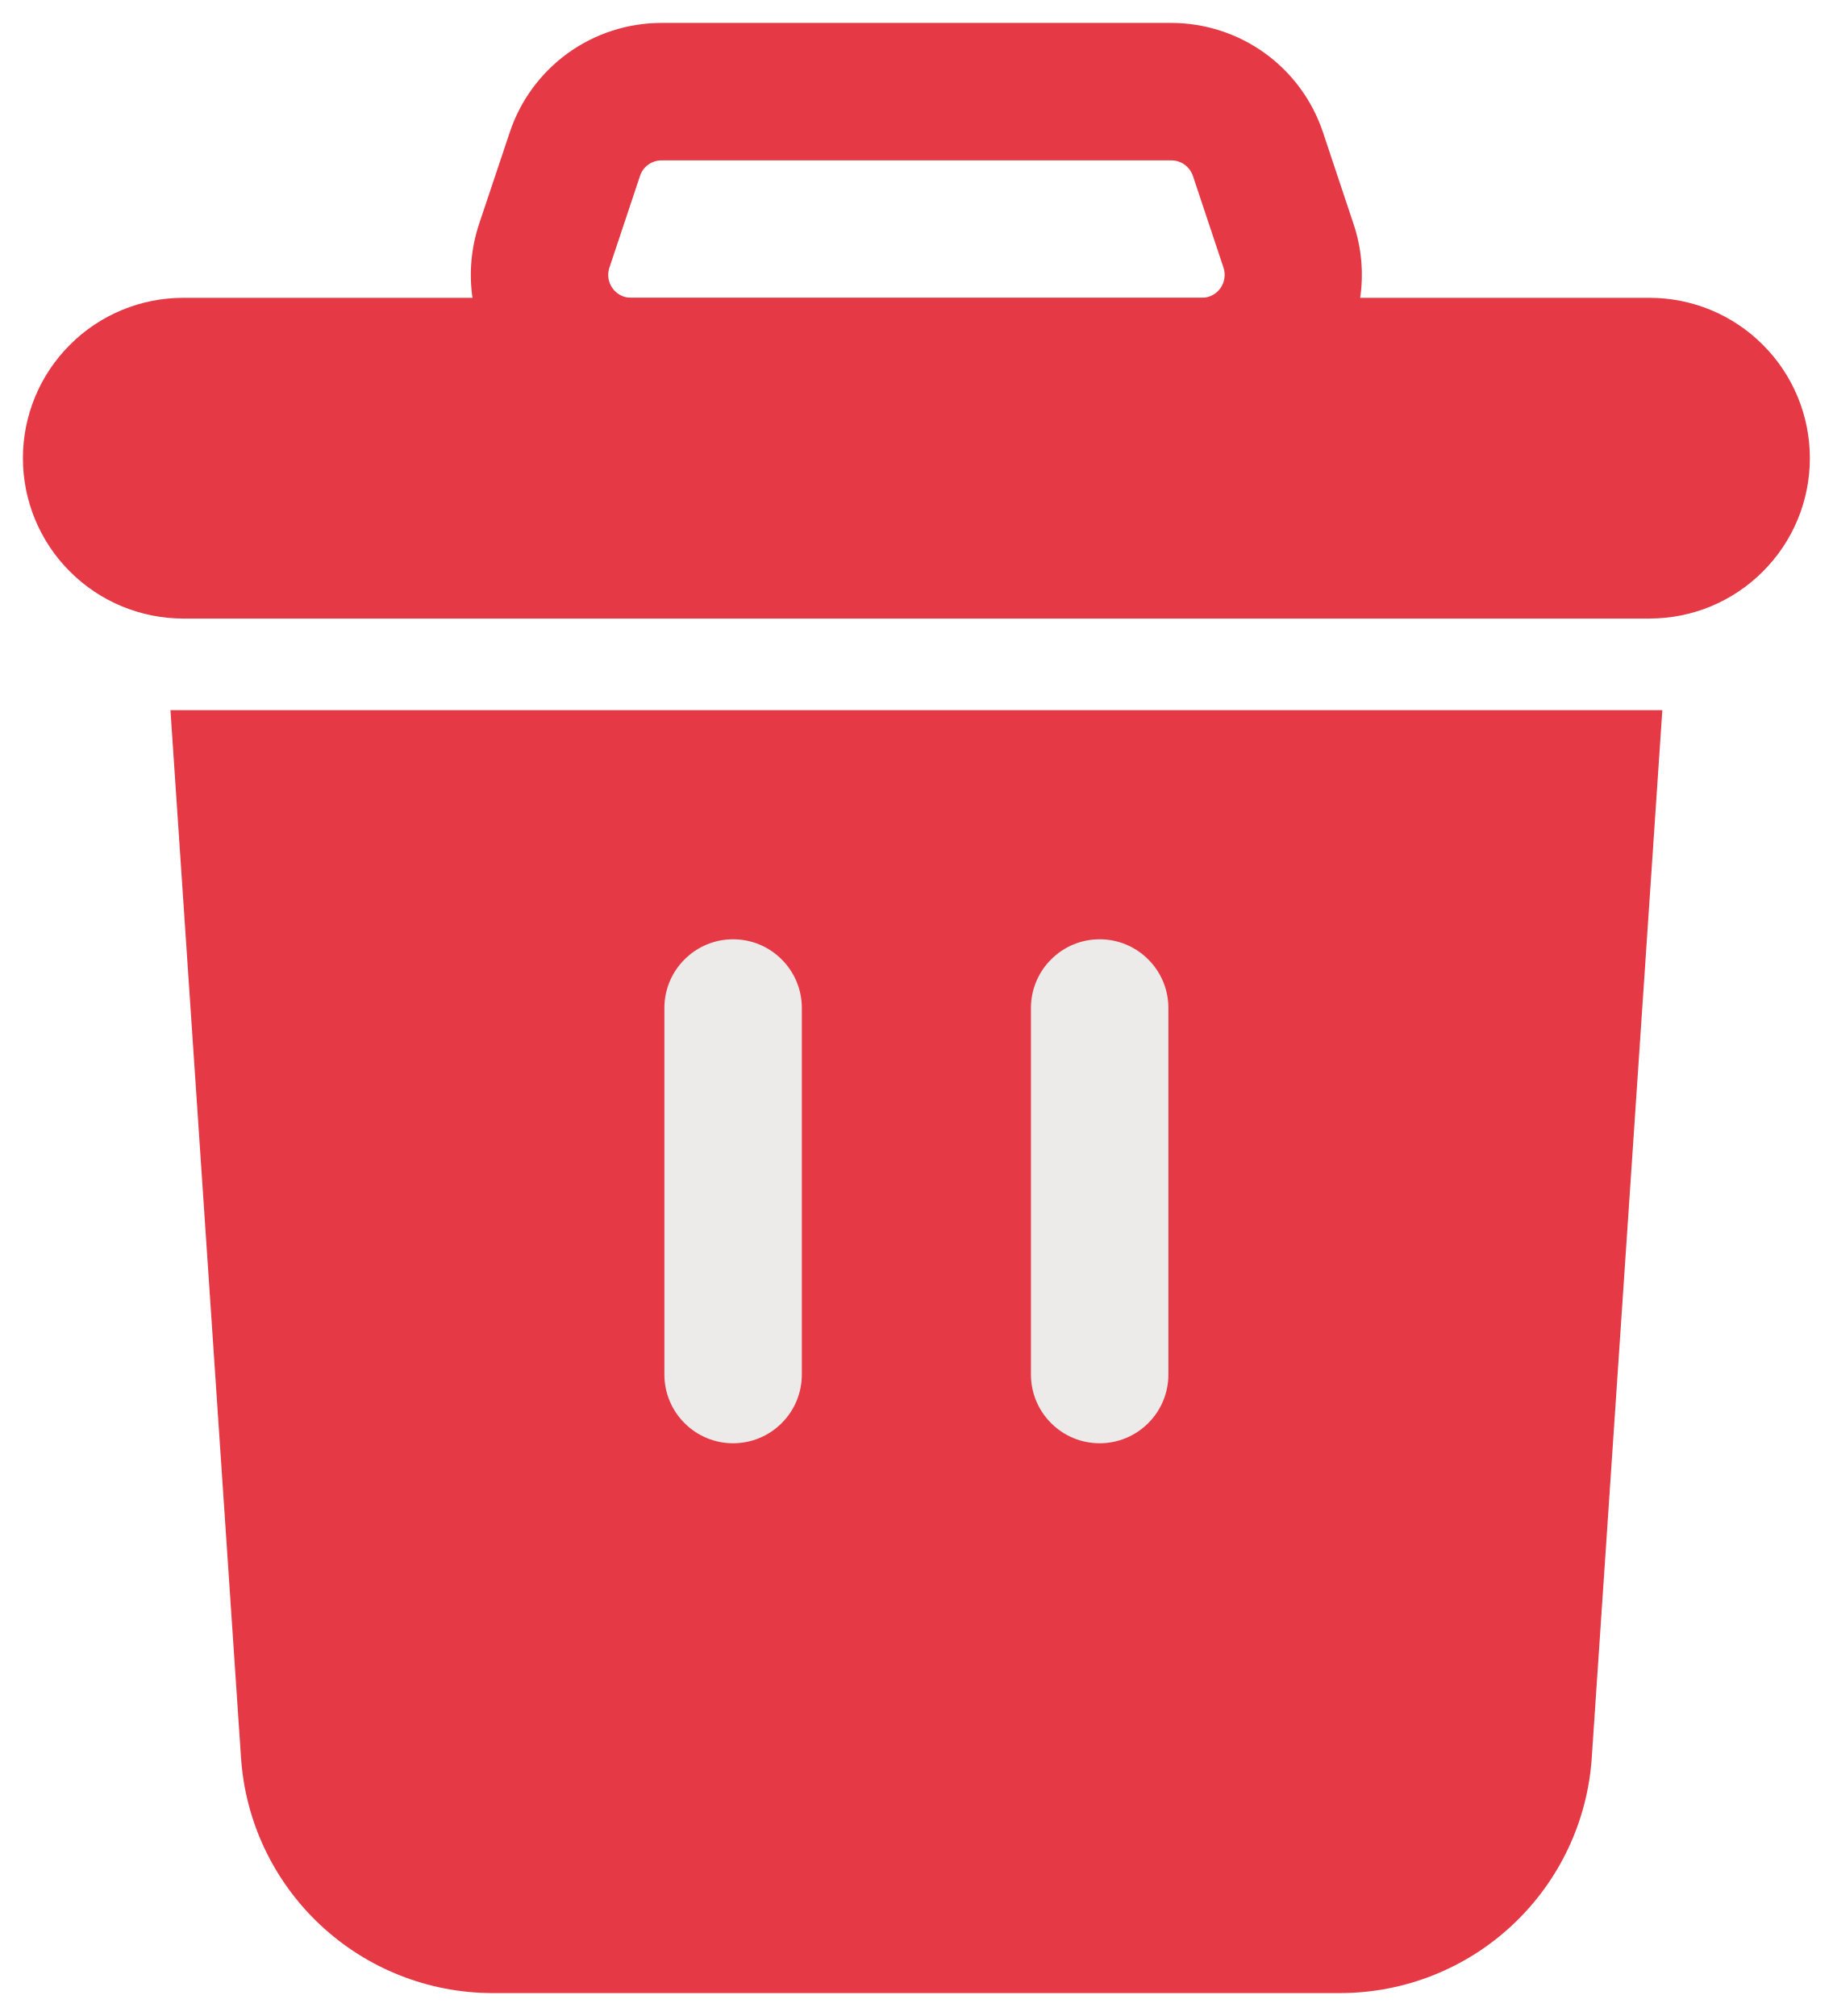
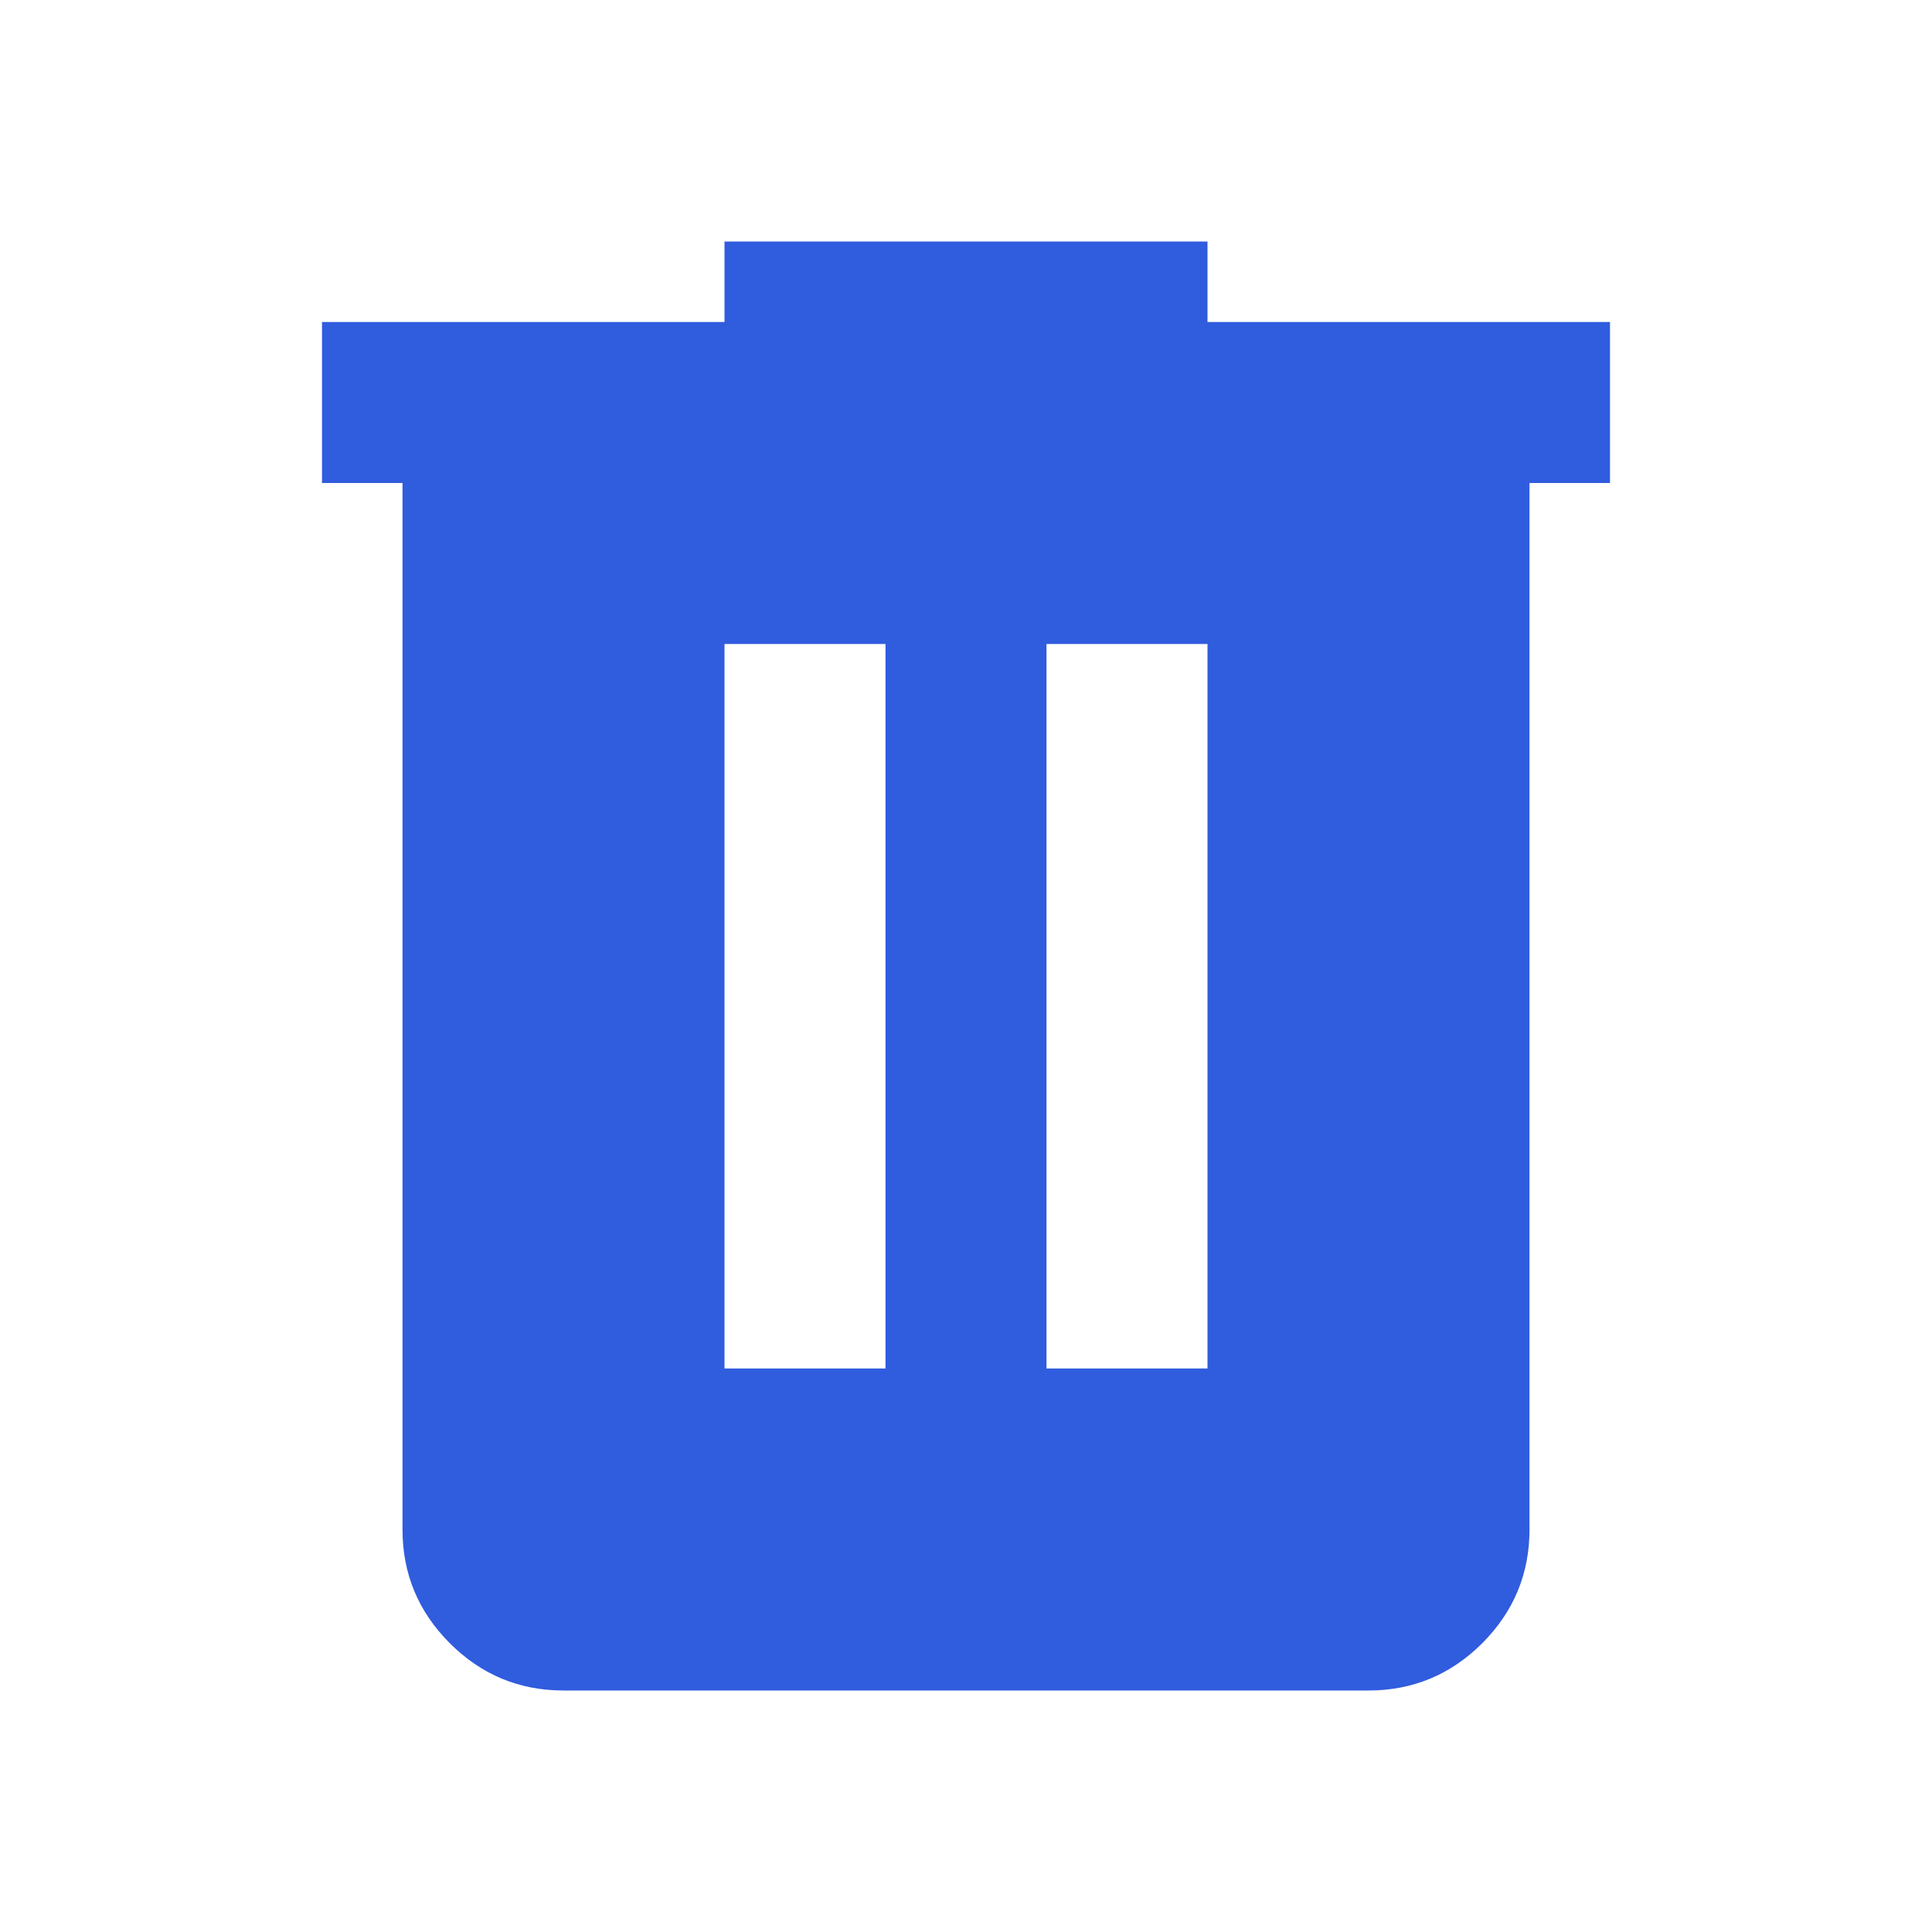
- <svg xmlns="http://www.w3.org/2000/svg" width="20" height="22" viewBox="0 0 20 22" fill="none">
-   <path d="M18.14 7.75L17.37 19.18C17.324 19.876 17.015 20.528 16.506 21.005C15.998 21.482 15.327 21.748 14.63 21.75H5.37C4.673 21.748 4.002 21.482 3.494 21.005C2.985 20.528 2.676 19.876 2.63 19.18L1.86 7.75H18.14ZM13.112 4.75H6.888C6.611 4.75 6.338 4.684 6.091 4.558C5.844 4.431 5.631 4.248 5.469 4.023C5.306 3.798 5.2 3.538 5.158 3.264C5.116 2.99 5.14 2.71 5.227 2.447L5.562 1.446C5.677 1.098 5.9 0.795 6.197 0.58C6.495 0.365 6.853 0.25 7.22 0.25H12.778C13.145 0.25 13.504 0.365 13.802 0.58C14.1 0.795 14.322 1.098 14.438 1.447L14.771 2.446C14.859 2.709 14.883 2.989 14.841 3.263C14.799 3.538 14.693 3.798 14.531 4.023C14.369 4.248 14.155 4.431 13.909 4.558C13.662 4.684 13.388 4.75 13.111 4.75H13.112ZM7.221 1.75C7.169 1.75 7.117 1.766 7.075 1.796C7.032 1.827 7 1.87 6.984 1.92L6.65 2.921C6.637 2.959 6.634 2.999 6.64 3.038C6.646 3.077 6.662 3.115 6.685 3.147C6.708 3.179 6.739 3.205 6.774 3.223C6.81 3.241 6.849 3.25 6.889 3.25H13.113C13.153 3.25 13.192 3.241 13.227 3.223C13.263 3.205 13.294 3.179 13.317 3.146C13.34 3.114 13.355 3.077 13.361 3.037C13.367 2.998 13.364 2.958 13.351 2.92L13.018 1.921C13.001 1.871 12.969 1.828 12.927 1.797C12.884 1.766 12.833 1.75 12.78 1.75H7.221Z" fill="#E63946" />
-   <path d="M8 15.75C7.801 15.75 7.61 15.671 7.47 15.53C7.329 15.39 7.25 15.199 7.25 15V11C7.25 10.801 7.329 10.61 7.47 10.47C7.61 10.329 7.801 10.25 8 10.25C8.199 10.25 8.39 10.329 8.53 10.47C8.671 10.61 8.75 10.801 8.75 11V15C8.75 15.199 8.671 15.39 8.53 15.53C8.39 15.671 8.199 15.75 8 15.75ZM12 15.75C11.801 15.75 11.61 15.671 11.47 15.53C11.329 15.39 11.25 15.199 11.25 15V11C11.25 10.801 11.329 10.61 11.47 10.47C11.61 10.329 11.801 10.25 12 10.25C12.199 10.25 12.39 10.329 12.53 10.47C12.671 10.61 12.75 10.801 12.75 11V15C12.75 15.199 12.671 15.39 12.53 15.53C12.39 15.671 12.199 15.75 12 15.75Z" fill="#EDEBEA" />
-   <path d="M18 3.25H2C1.536 3.25 1.091 3.434 0.763 3.763C0.434 4.091 0.25 4.536 0.25 5C0.25 5.464 0.434 5.909 0.763 6.237C1.091 6.566 1.536 6.75 2 6.75H18C18.464 6.75 18.909 6.566 19.237 6.237C19.566 5.909 19.75 5.464 19.75 5C19.75 4.536 19.566 4.091 19.237 3.763C18.909 3.434 18.464 3.25 18 3.25Z" fill="#E63946" />
+ <svg xmlns="http://www.w3.org/2000/svg" width="24" height="24" viewBox="0 0 24 24" fill="none">
+   <path d="M7 21C6.45 21 5.979 20.804 5.588 20.413C5.196 20.021 5 19.55 5 19V6H4V4H9V3H15V4H20V6H19V19C19 19.55 18.804 20.021 18.413 20.413C18.021 20.804 17.55 21 17 21H7ZM9 17H11V8H9V17ZM13 17H15V8H13V17Z" fill="#305CDE" />
</svg>
